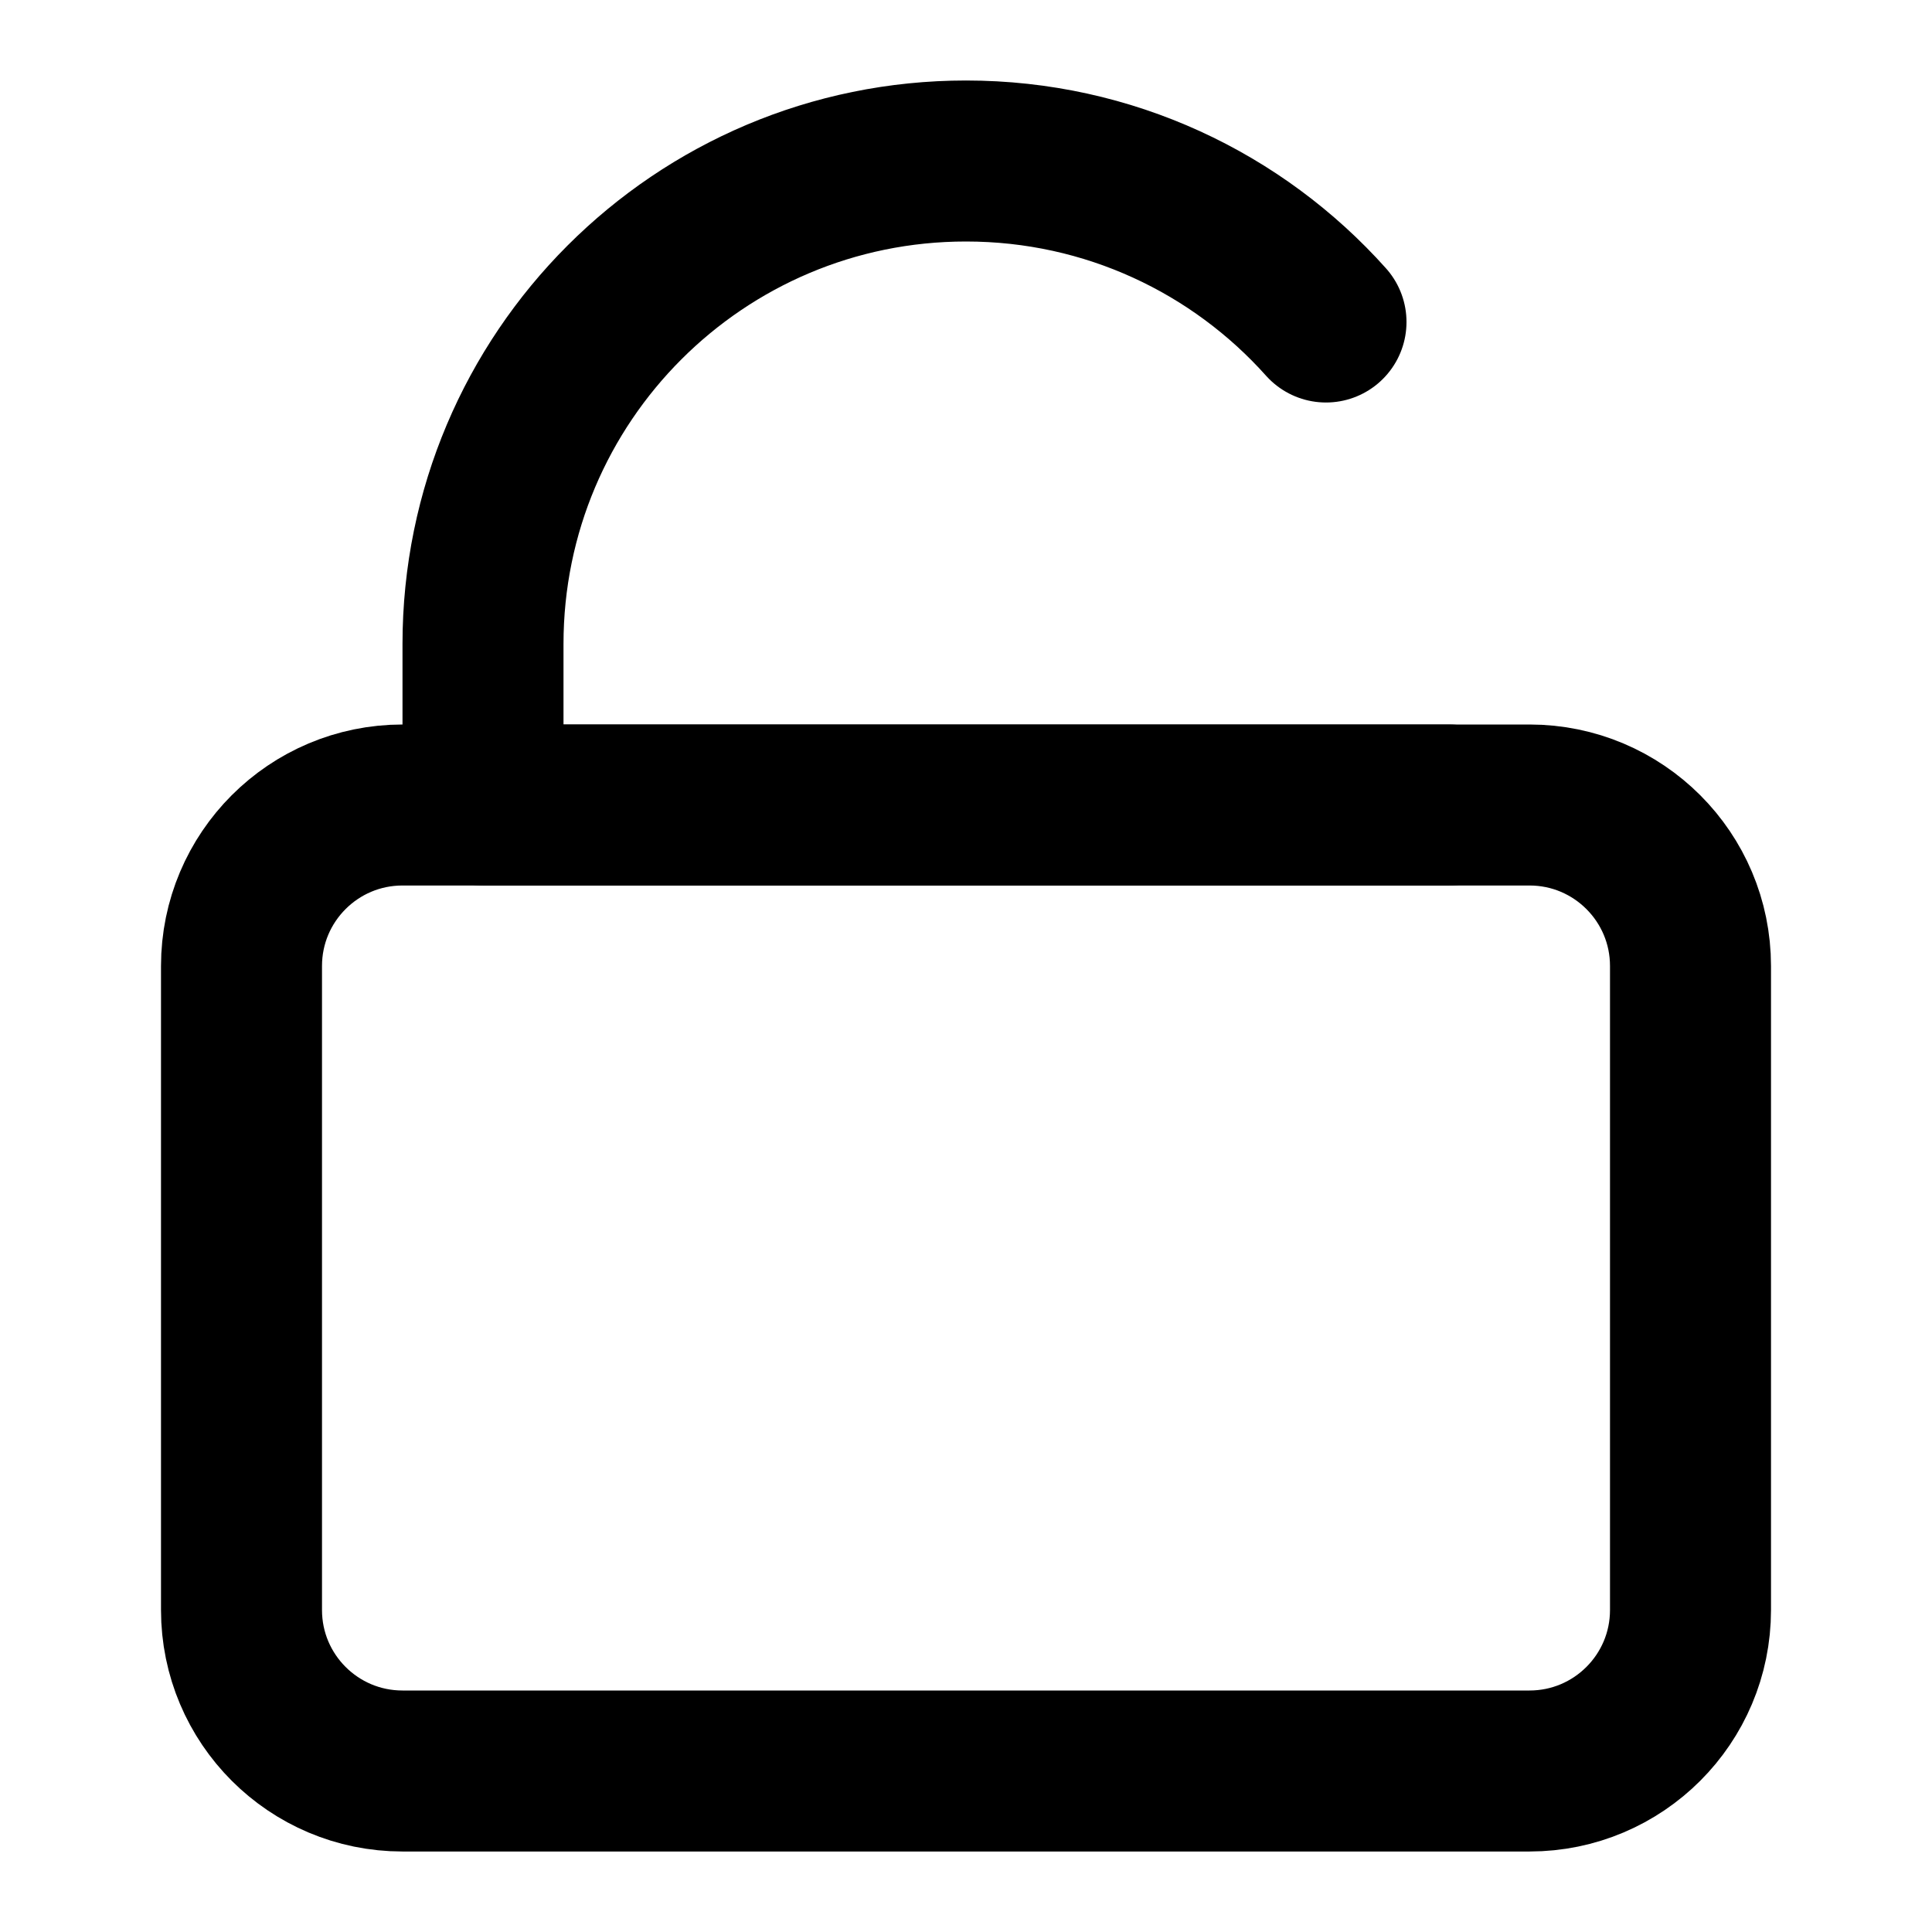
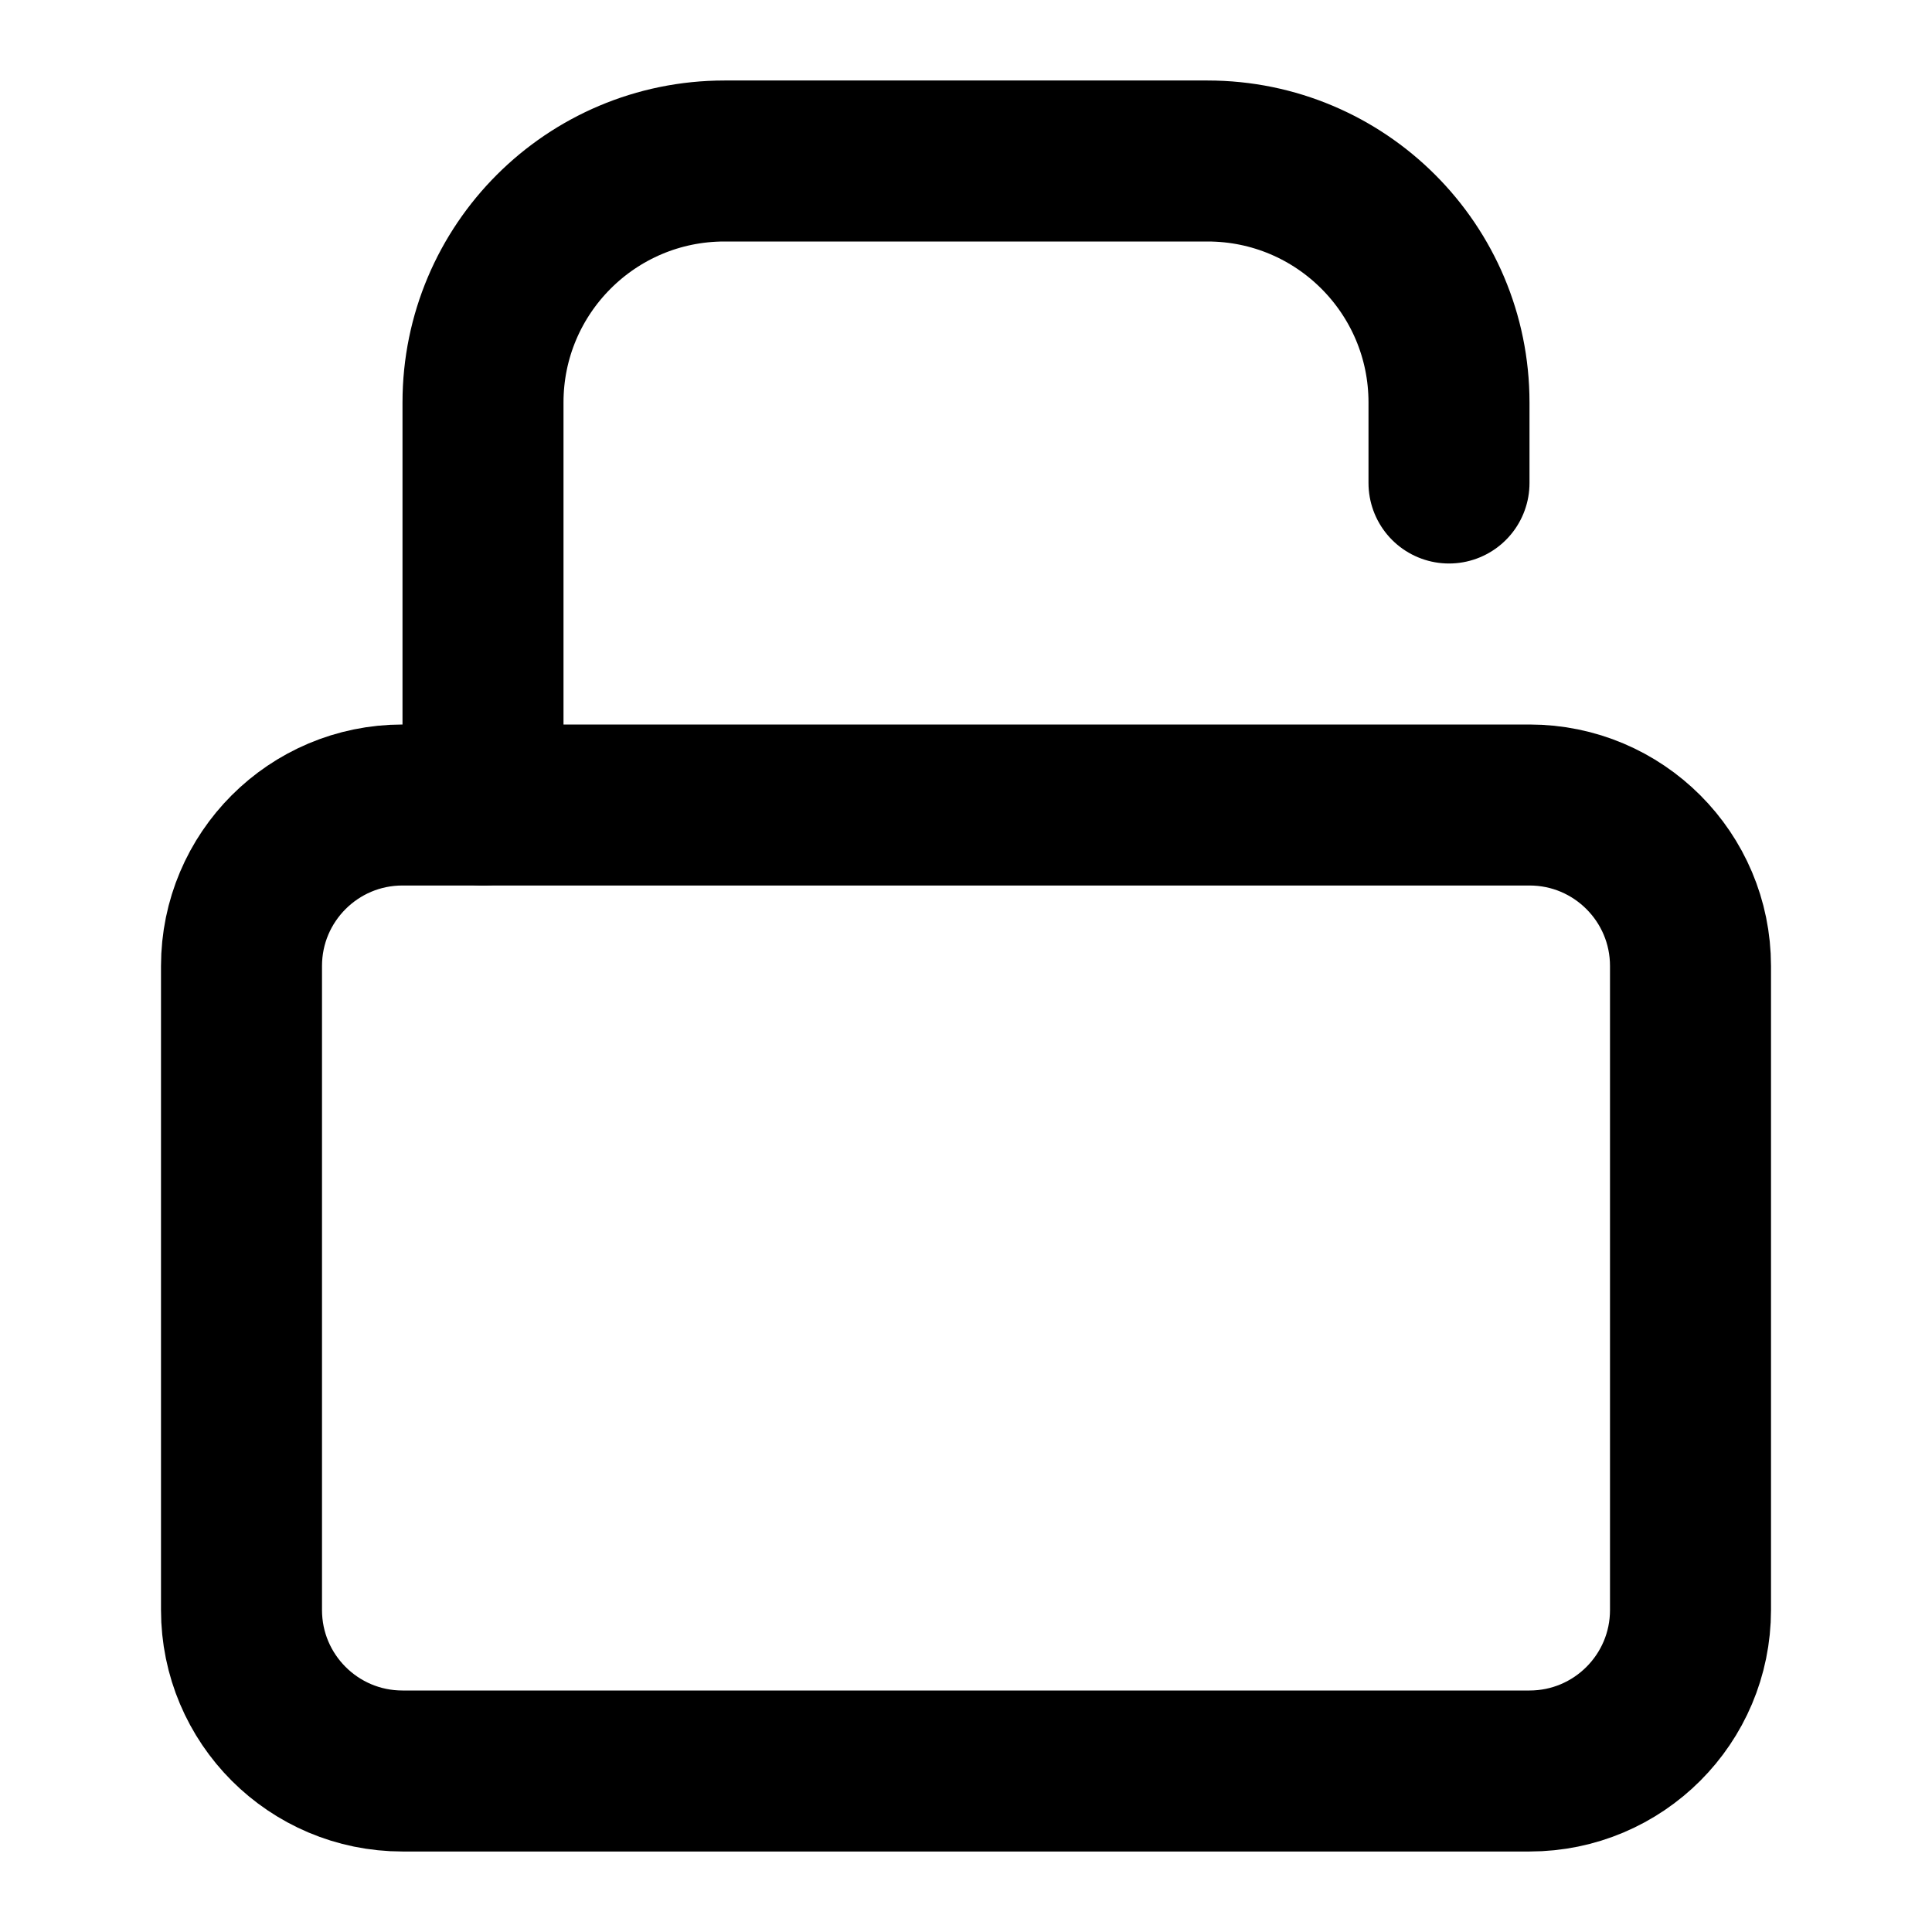
<svg xmlns="http://www.w3.org/2000/svg" width="24" height="24" viewBox="0 0 24 24" fill="none">
  <rect x="3" y="10" width="18" height="12" rx="2" stroke="black" stroke-width="2" stroke-linecap="round" stroke-linejoin="round" />
-   <path d="M18 10H6V8C6 4.686 8.686 2 12 2C13.777 2 15.374 2.772 16.472 4" stroke="black" stroke-width="2" stroke-linecap="round" stroke-linejoin="round" />
+   <path d="M6 10V5C6 3.343 7.343 2 9 2H15C16.657 2 18 3.343 18 5V6" stroke="black" stroke-width="2" stroke-linecap="round" stroke-linejoin="round" />
</svg>
